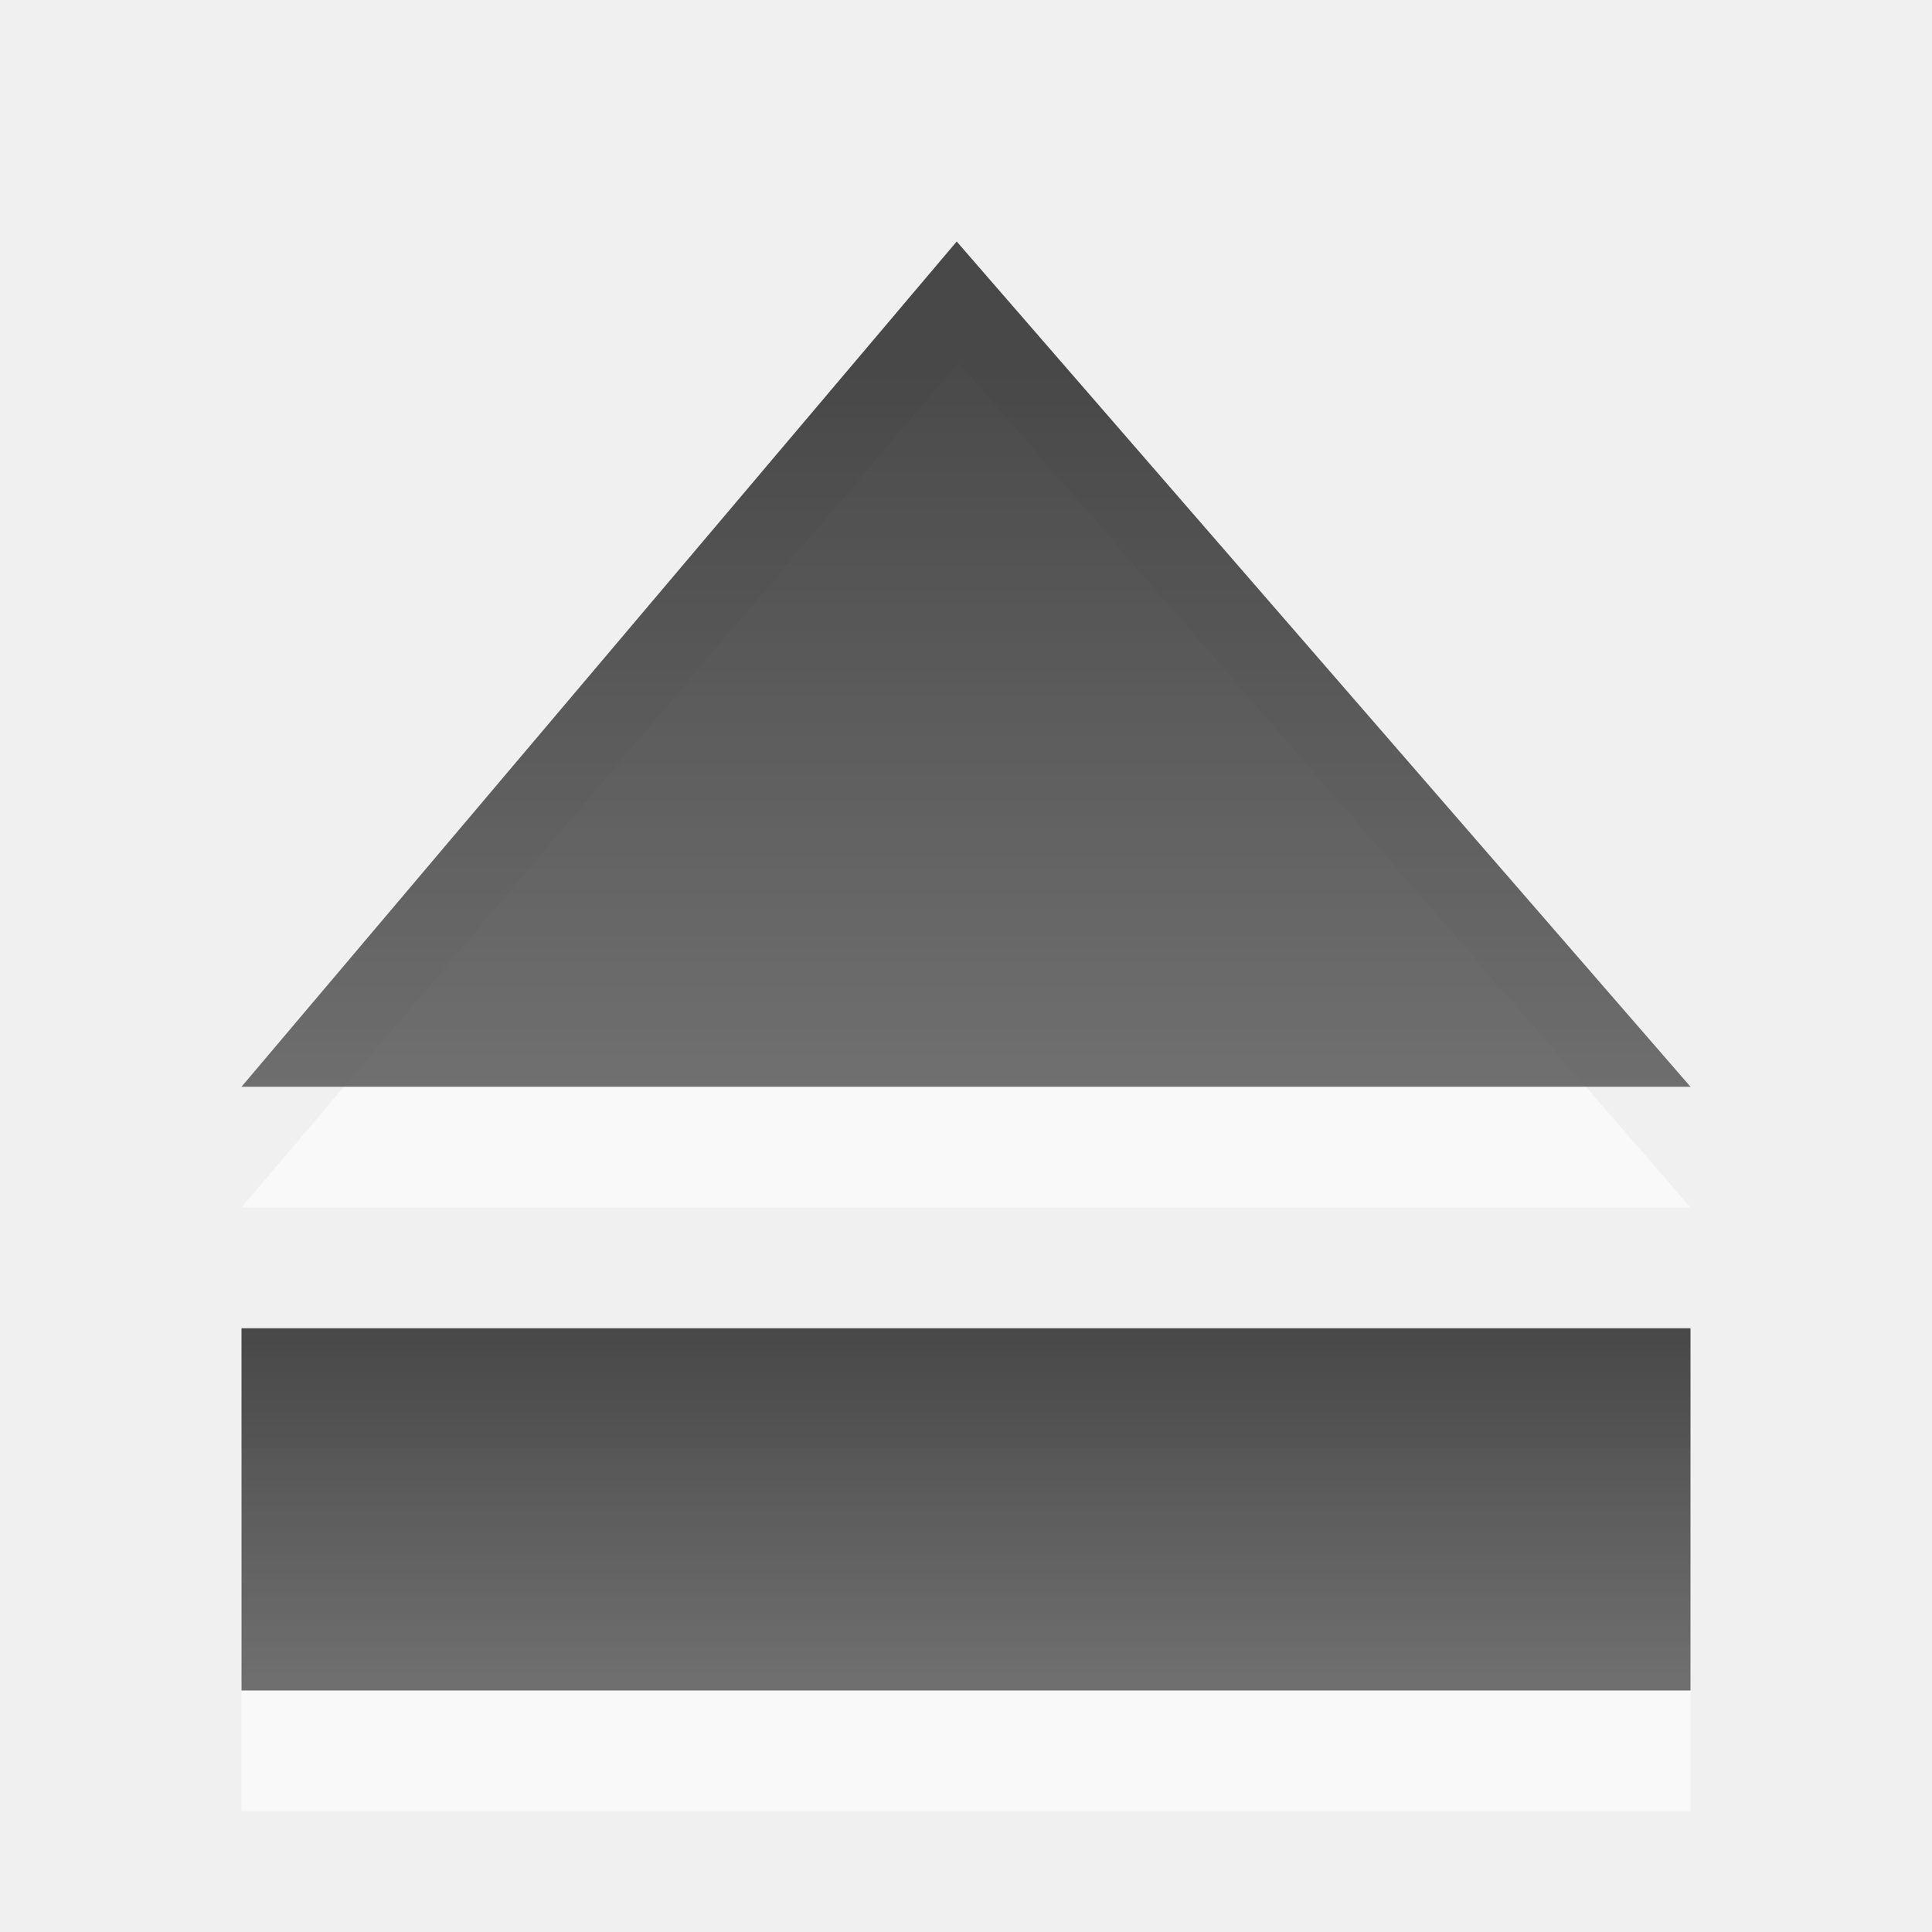
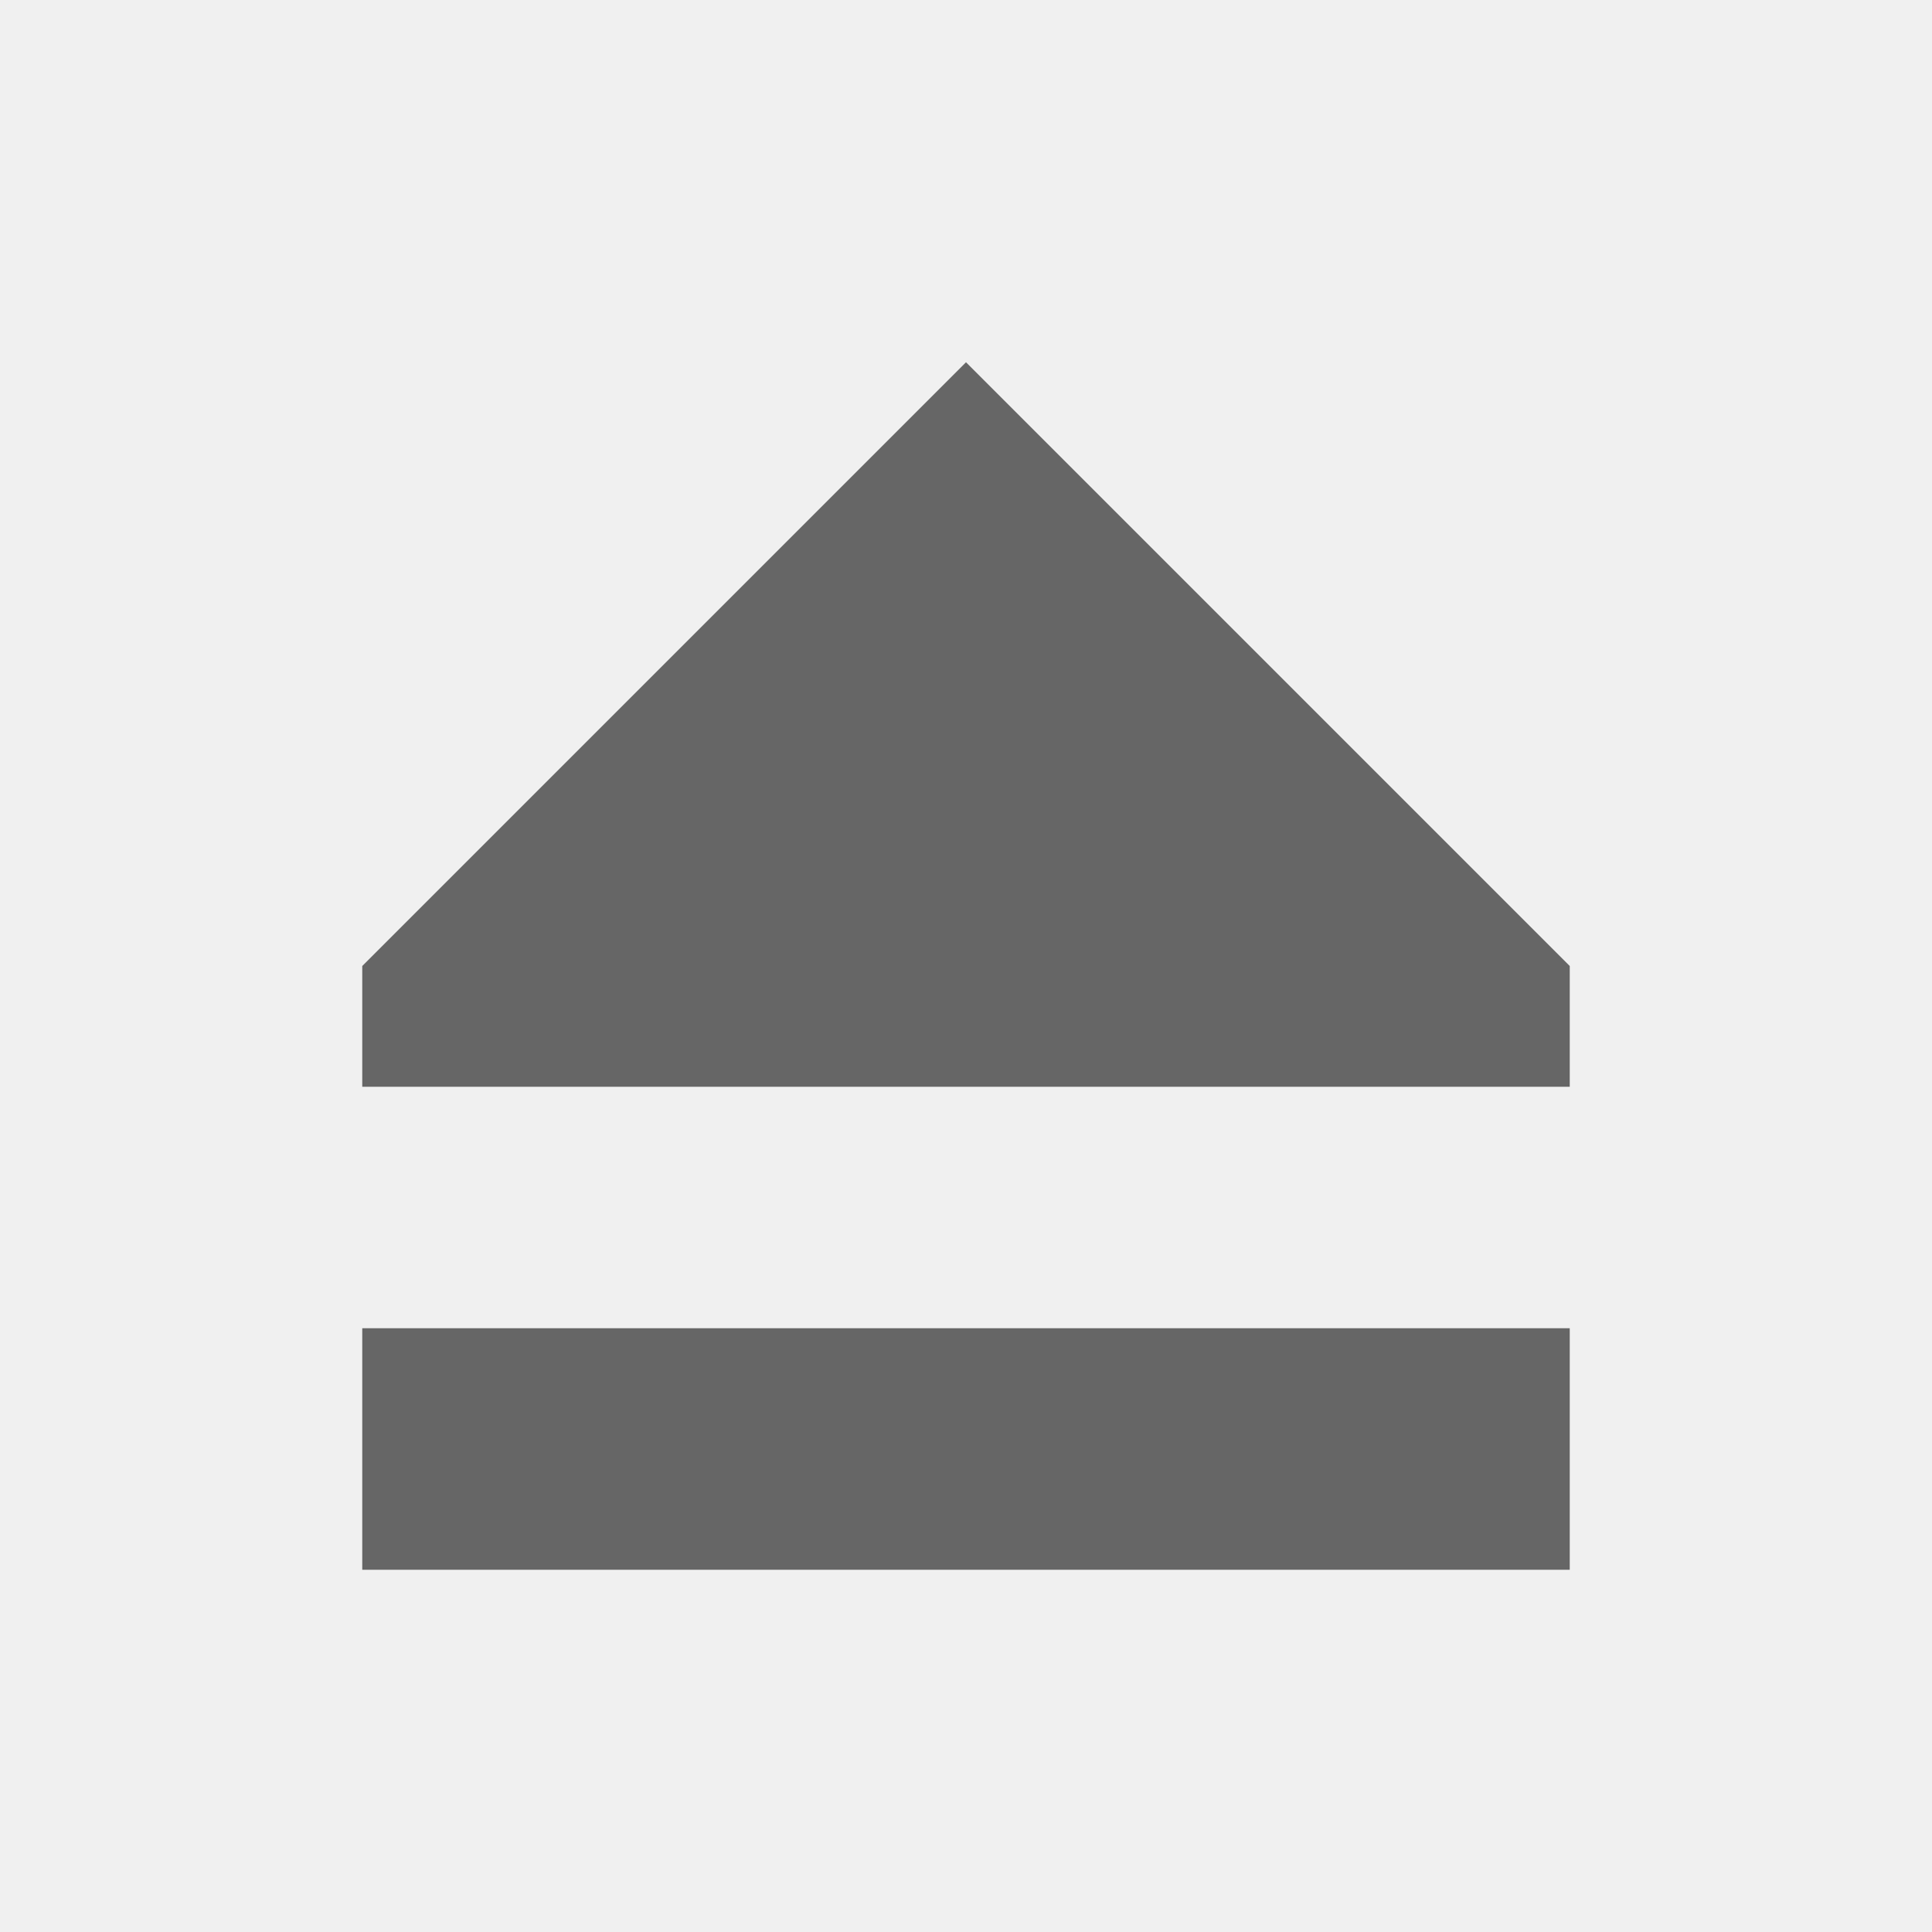
- <svg xmlns="http://www.w3.org/2000/svg" xmlns:xlink="http://www.w3.org/1999/xlink" version="1.1" width="16" height="16" id="svg3830">
-   <defs id="defs3832">
-     <linearGradient x1="48.415" y1="5.22" x2="48.415" y2="11.136" id="linearGradient2904-4" xlink:href="#linearGradient3587-6-5-3" gradientUnits="userSpaceOnUse" gradientTransform="translate(-44.3477,-2.135881)" />
-     <linearGradient id="linearGradient3587-6-5-3">
-       <stop id="stop3589-9-2-3" style="stop-color:#000000;stop-opacity:1" offset="0" />
-       <stop id="stop3591-7-4-3" style="stop-color:#363636;stop-opacity:1" offset="1" />
-     </linearGradient>
-     <linearGradient x1="51.67" y1="13.136" x2="51.67" y2="16.136" id="linearGradient2904-2" xlink:href="#linearGradient3587-6-5-2" gradientUnits="userSpaceOnUse" gradientTransform="translate(-44.3477,-2.135881)" />
-     <linearGradient id="linearGradient3587-6-5-2">
-       <stop id="stop3589-9-2-4" style="stop-color:#000000;stop-opacity:1" offset="0" />
-       <stop id="stop3591-7-4-7" style="stop-color:#363636;stop-opacity:1" offset="1" />
-     </linearGradient>
-   </defs>
-   <g id="layer1">
-     <path d="M 7.938,3 2,10 14,10 7.938,3 z M 2,12 l 0,3 12,0 0,-3 -12,0 z" id="rect4595-8" style="opacity:0.6;color:#000000;fill:#ffffff;fill-opacity:1;fill-rule:nonzero;stroke:none;stroke-width:1;marker:none;visibility:visible;display:inline;overflow:visible;enable-background:accumulate" />
-     <rect width="12" height="3" rx="0" ry="0" x="2" y="11" id="rect4595" style="opacity:0.7;color:#000000;fill:url(#linearGradient2904-2);fill-opacity:1;fill-rule:nonzero;stroke:none;stroke-width:1;marker:none;visibility:visible;display:inline;overflow:visible;enable-background:accumulate" />
-     <path d="M 2,9 14,9 7.923,2 2,9 z" id="path5566" style="opacity:0.7;color:#000000;fill:url(#linearGradient2904-4);fill-opacity:1;fill-rule:nonzero;stroke:none;stroke-width:1;marker:none;visibility:visible;display:inline;overflow:visible;enable-background:accumulate" />
+ <svg xmlns="http://www.w3.org/2000/svg" height="16" width="16">
+   <g transform="translate(-413 23)">
+     <path color="#000" d="M421-20l-5 5v1h10v-1zm-5 8v2h10v-2z" display="block" fill="#666" overflow="visible" style="marker:none" />
  </g>
</svg>
